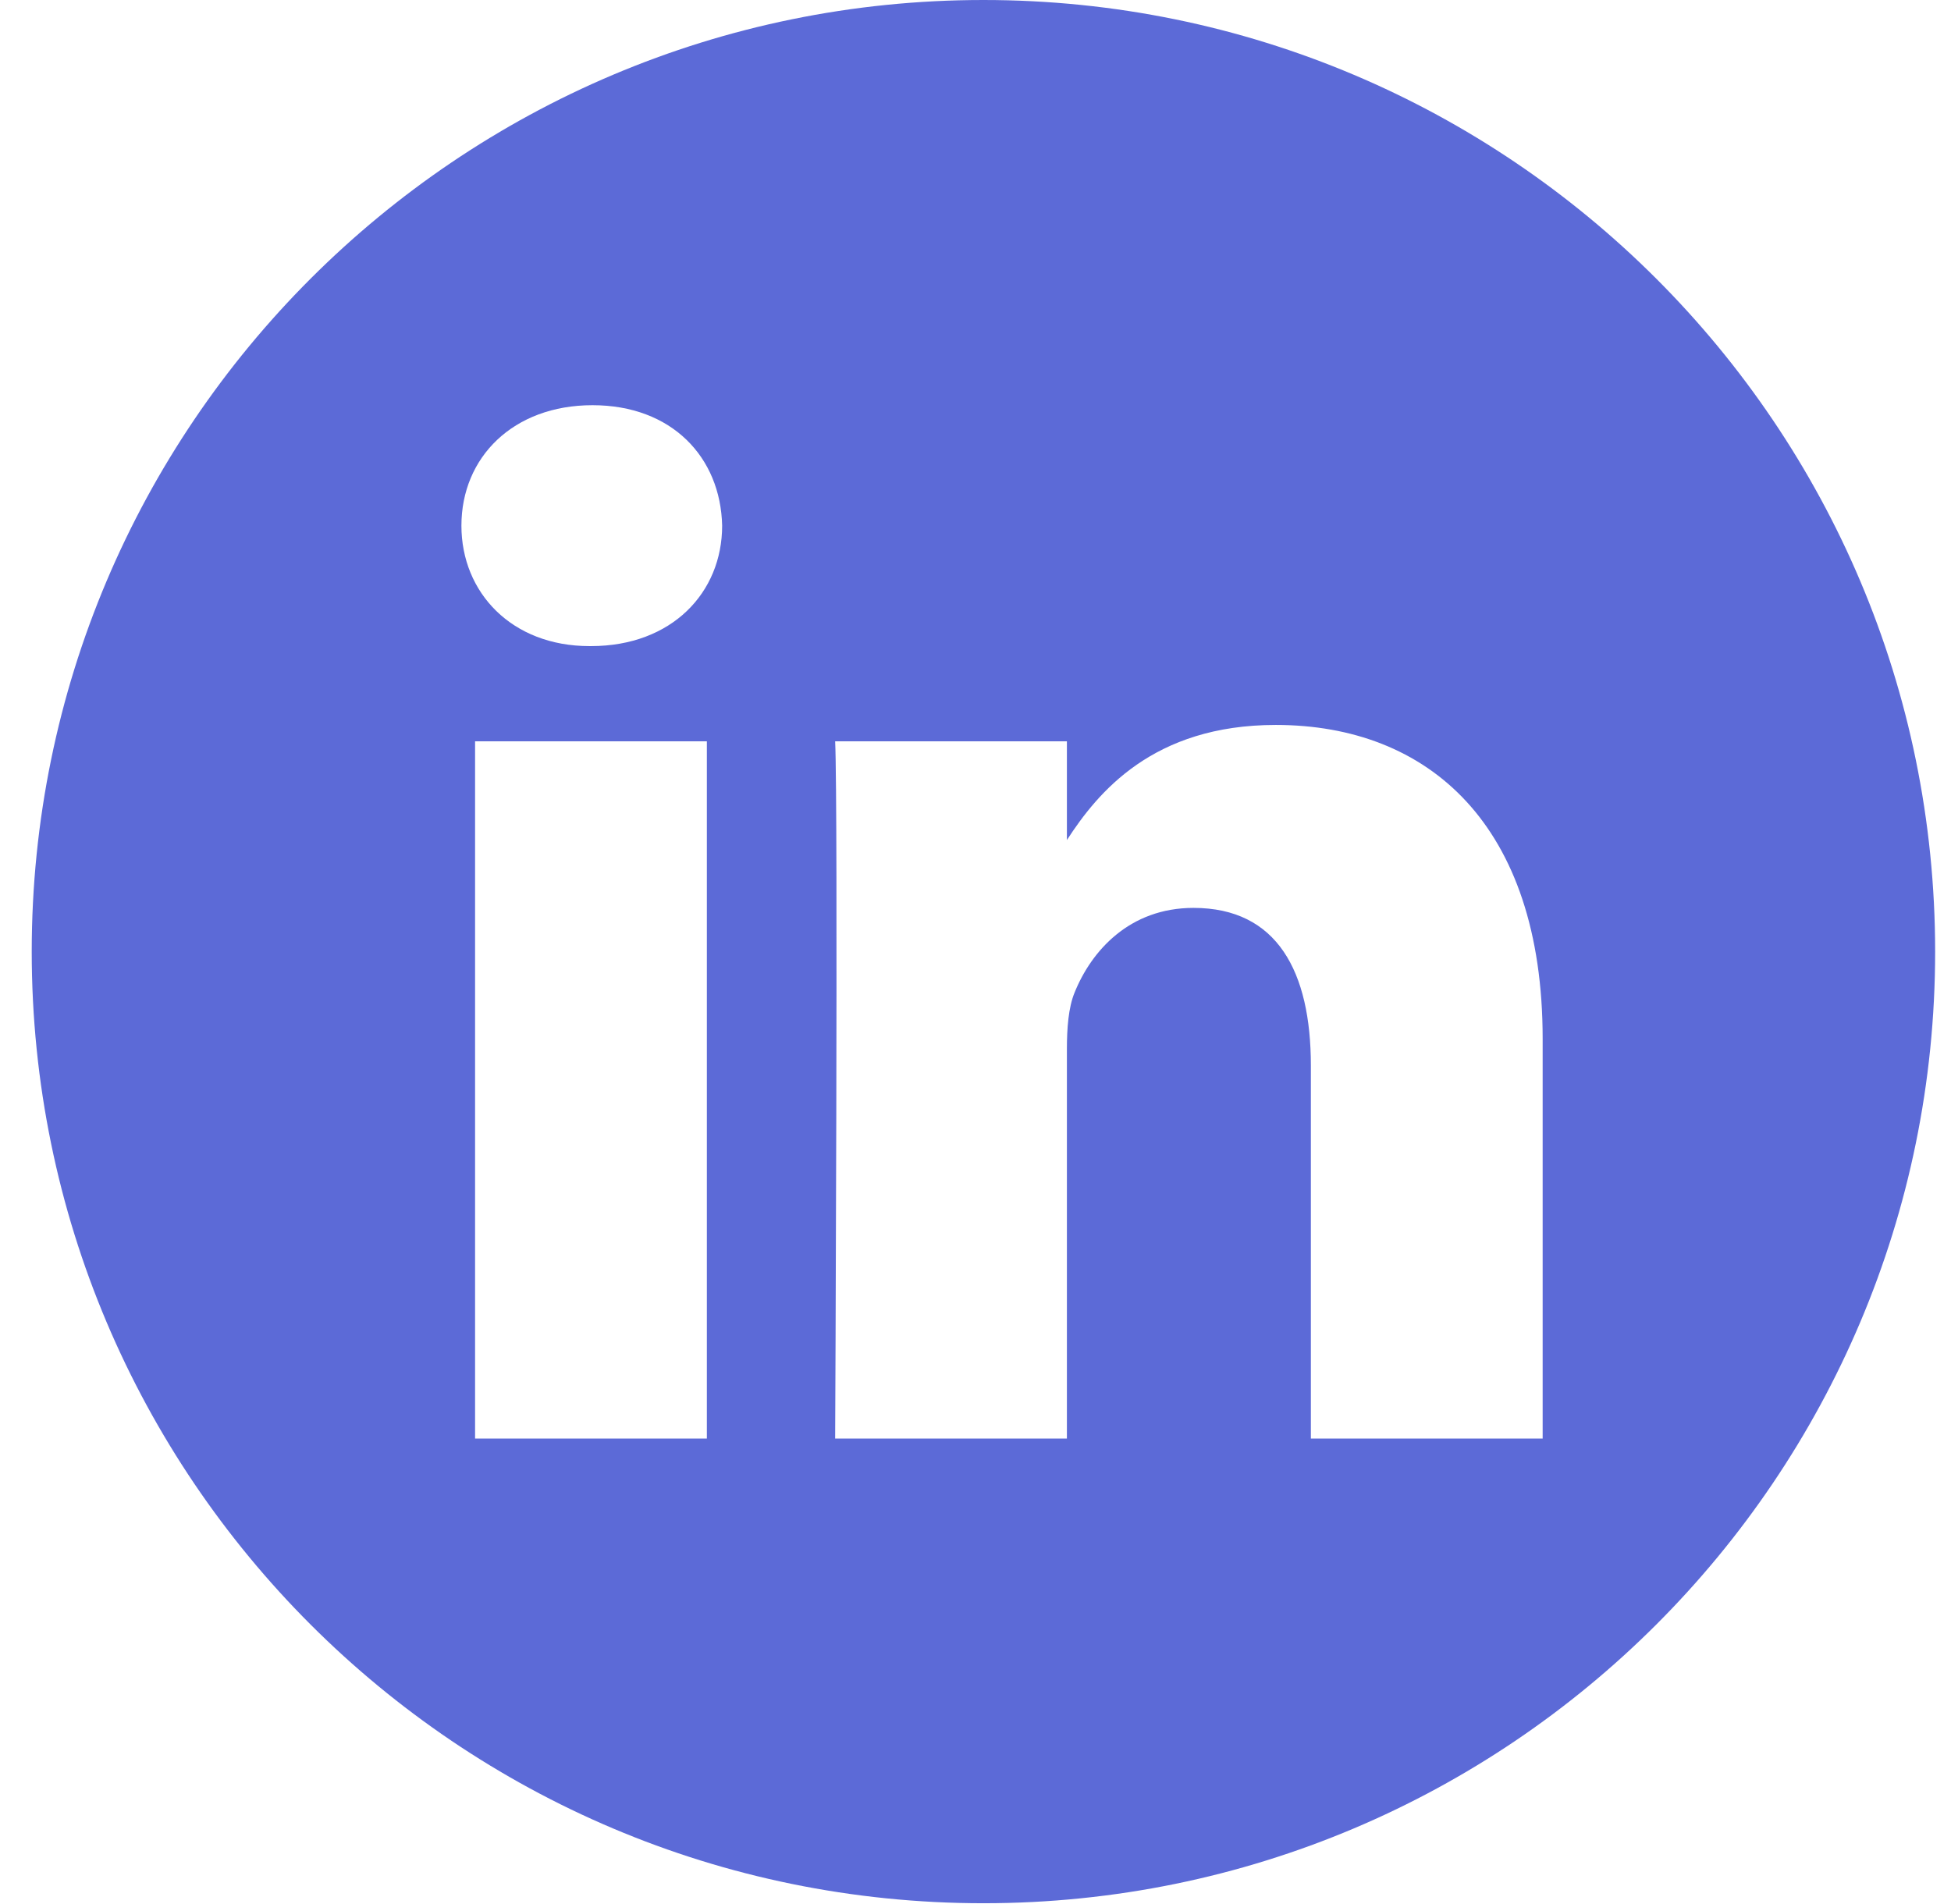
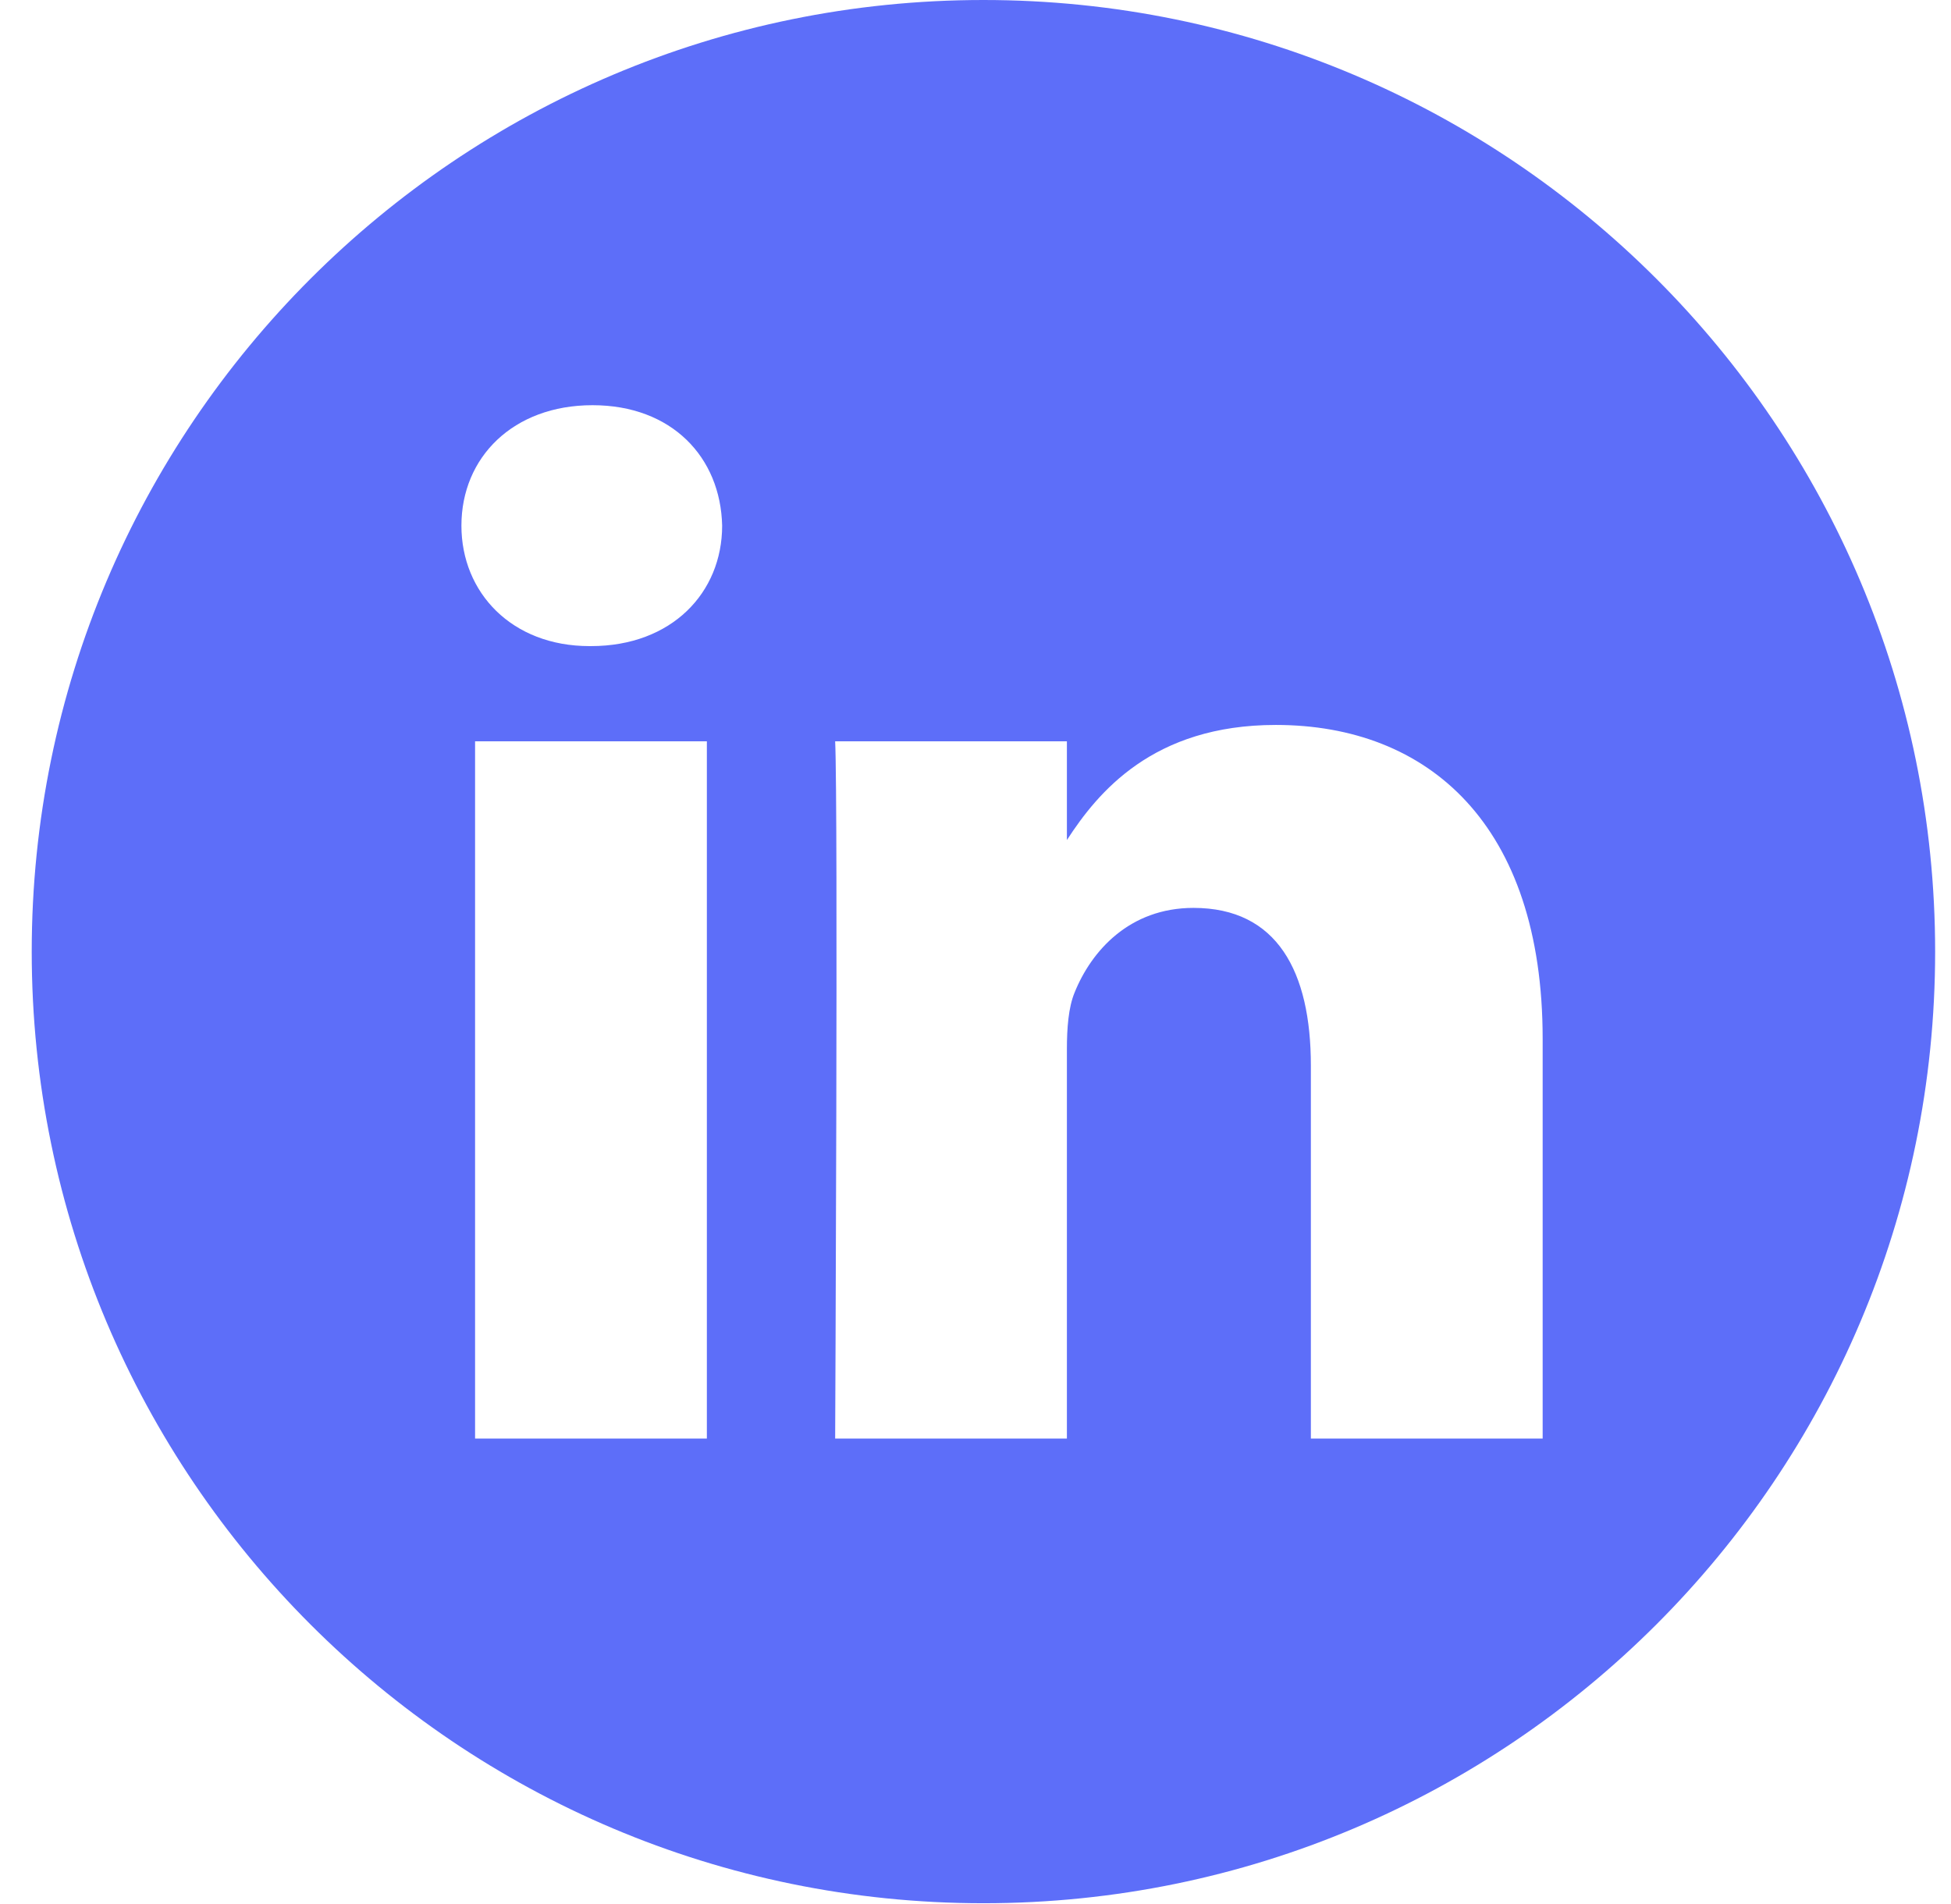
<svg xmlns="http://www.w3.org/2000/svg" width="41px" height="40px" viewBox="0 0 41 40" version="1.1">
  <g id="desktop---batch-1" stroke="none" stroke-width="1" fill="none" fill-rule="evenodd">
-     <g id="01.02.03-Common-page---Agenda---Share-popup" transform="translate(-1294, -733)" fill="#5c6ad7" fill-rule="nonzero">
+     <g id="01.02.03-Common-page---Agenda---Share-popup" transform="translate(-1294, -733)" fill="#5d6ef9" fill-rule="nonzero">
      <g id="ui/popup/share" transform="translate(1164, 687)">
        <g id="social-media" transform="translate(24, 46)">
          <g id="linkedin" transform="translate(106.6667, 0)">
            <path d="M20,0 C8.956,0 0,8.956 0,20 C0,31.044 8.956,40 20,40 C31.044,40 40,31.044 40,20 C40,8.956 31.044,0 20,0 Z M14.188,30.234 L9.317,30.234 L9.317,15.58 L14.188,15.58 L14.188,30.234 Z M11.753,13.579 L11.721,13.579 C10.087,13.579 9.03,12.454 9.03,11.048 C9.03,9.61 10.119,8.516 11.785,8.516 C13.452,8.516 14.477,9.61 14.509,11.048 C14.509,12.454 13.452,13.579 11.753,13.579 Z M31.752,30.234 L26.881,30.234 L26.881,22.395 C26.881,20.424 26.176,19.081 24.414,19.081 C23.068,19.081 22.267,19.987 21.915,20.862 C21.786,21.175 21.754,21.613 21.754,22.051 L21.754,30.234 L16.884,30.234 C16.884,30.234 16.948,16.955 16.884,15.58 L21.754,15.58 L21.754,17.655 C22.402,16.656 23.56,15.236 26.144,15.236 C29.349,15.236 31.752,17.331 31.752,21.832 L31.752,30.234 Z" id="Shape" />
          </g>
        </g>
      </g>
    </g>
  </g>
</svg>
